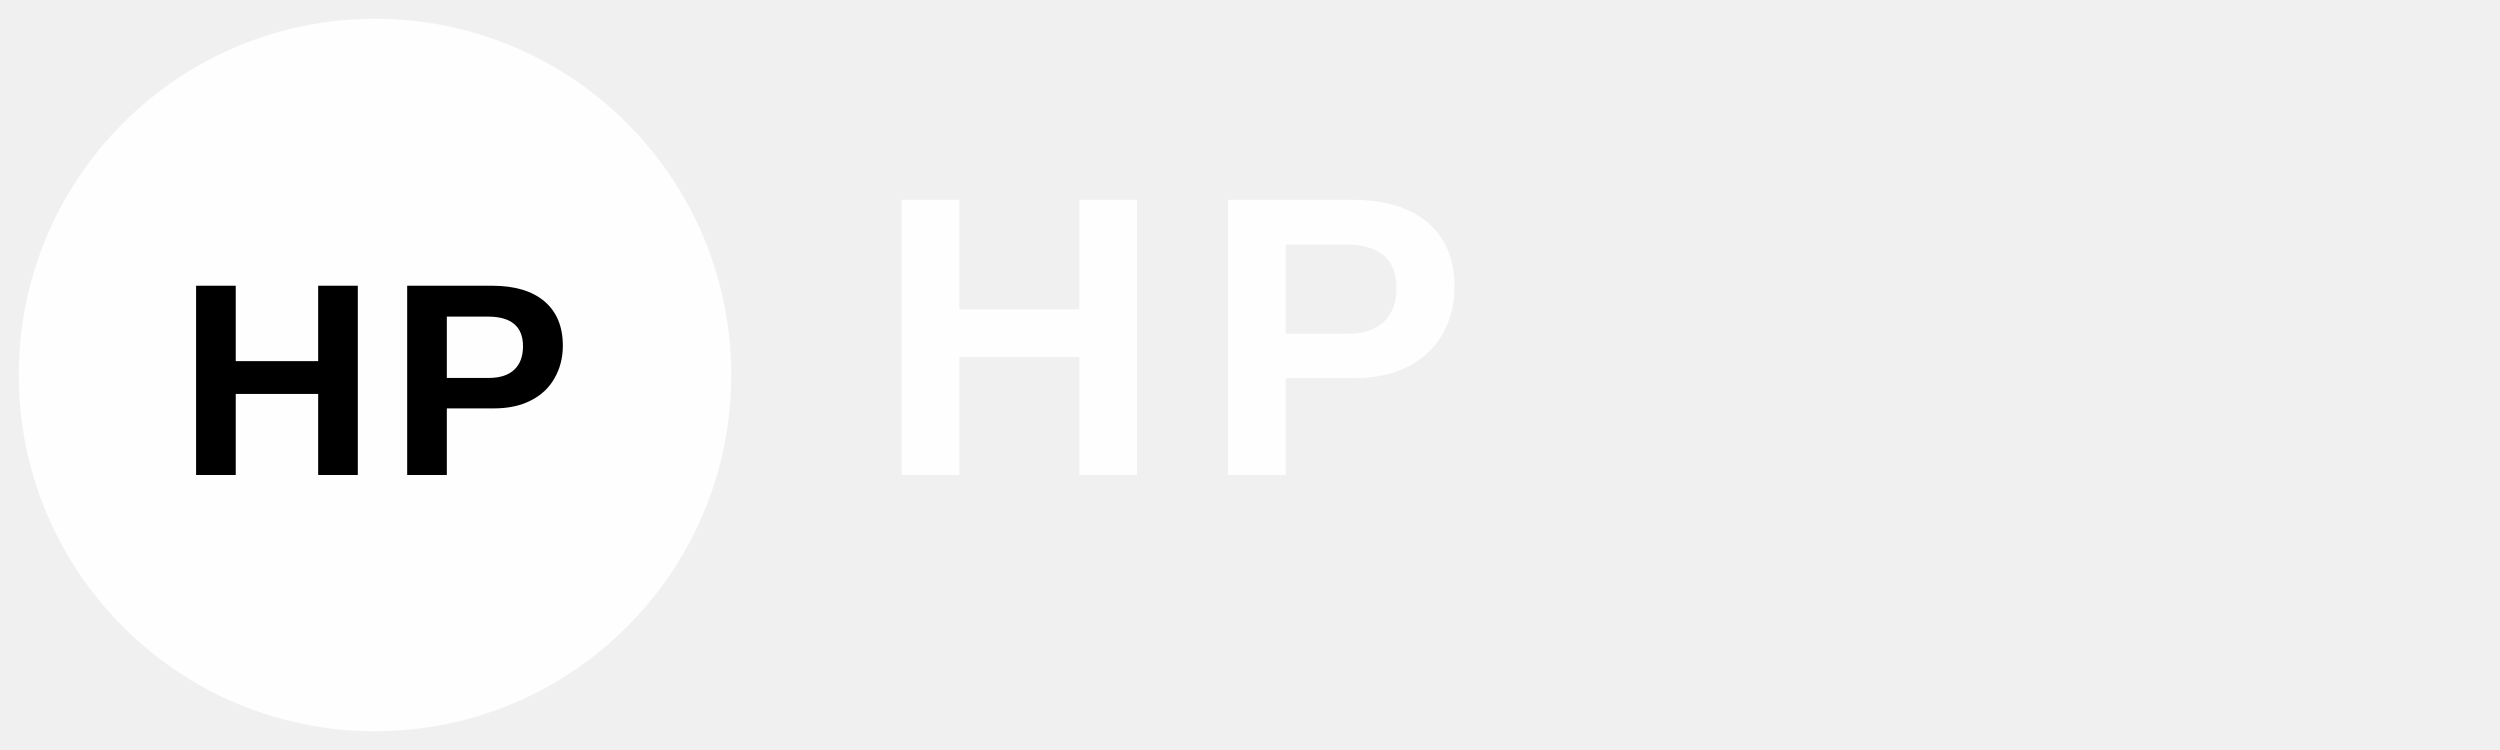
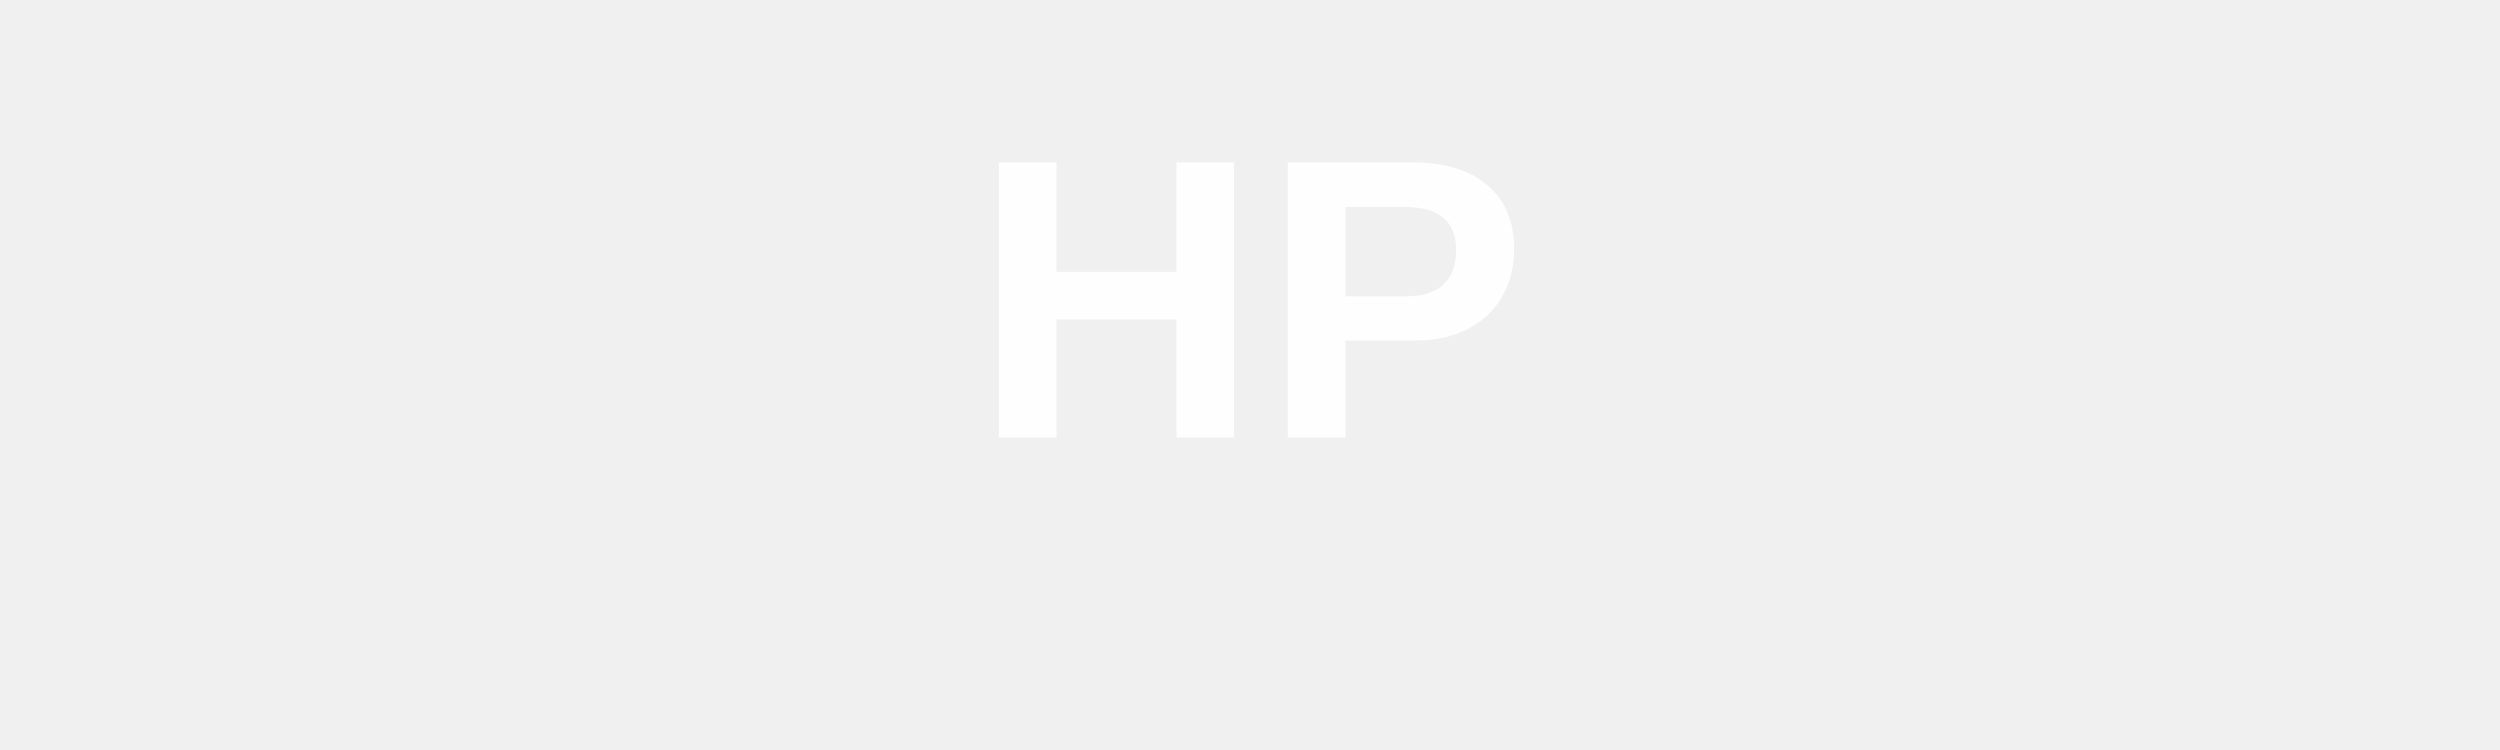
- <svg xmlns="http://www.w3.org/2000/svg" viewBox="0 0 200 60" fill="#FFFFFF">
-   <circle cx="30" cy="30" r="28" fill="#FFFFFF" opacity="0.9" stroke="#FFFFFF" stroke-width="1" />
-   <text x="30" y="38" font-family="Arial, Helvetica, sans-serif" font-size="22" font-weight="900" fill="#000000" text-anchor="middle" letter-spacing="1">HP</text>
-   <text x="70" y="38" font-family="Arial, Helvetica, sans-serif" font-size="32" font-weight="700" fill="#FFFFFF" letter-spacing="3" opacity="0.95">HP</text>
+ <svg xmlns="http://www.w3.org/2000/svg" viewBox="0 0 200 60">
+   <text x="100" y="35" font-family="Arial, sans-serif" font-size="32" font-weight="bold" fill="#FFFFFF" text-anchor="middle" opacity="0.9">HP</text>
</svg>
